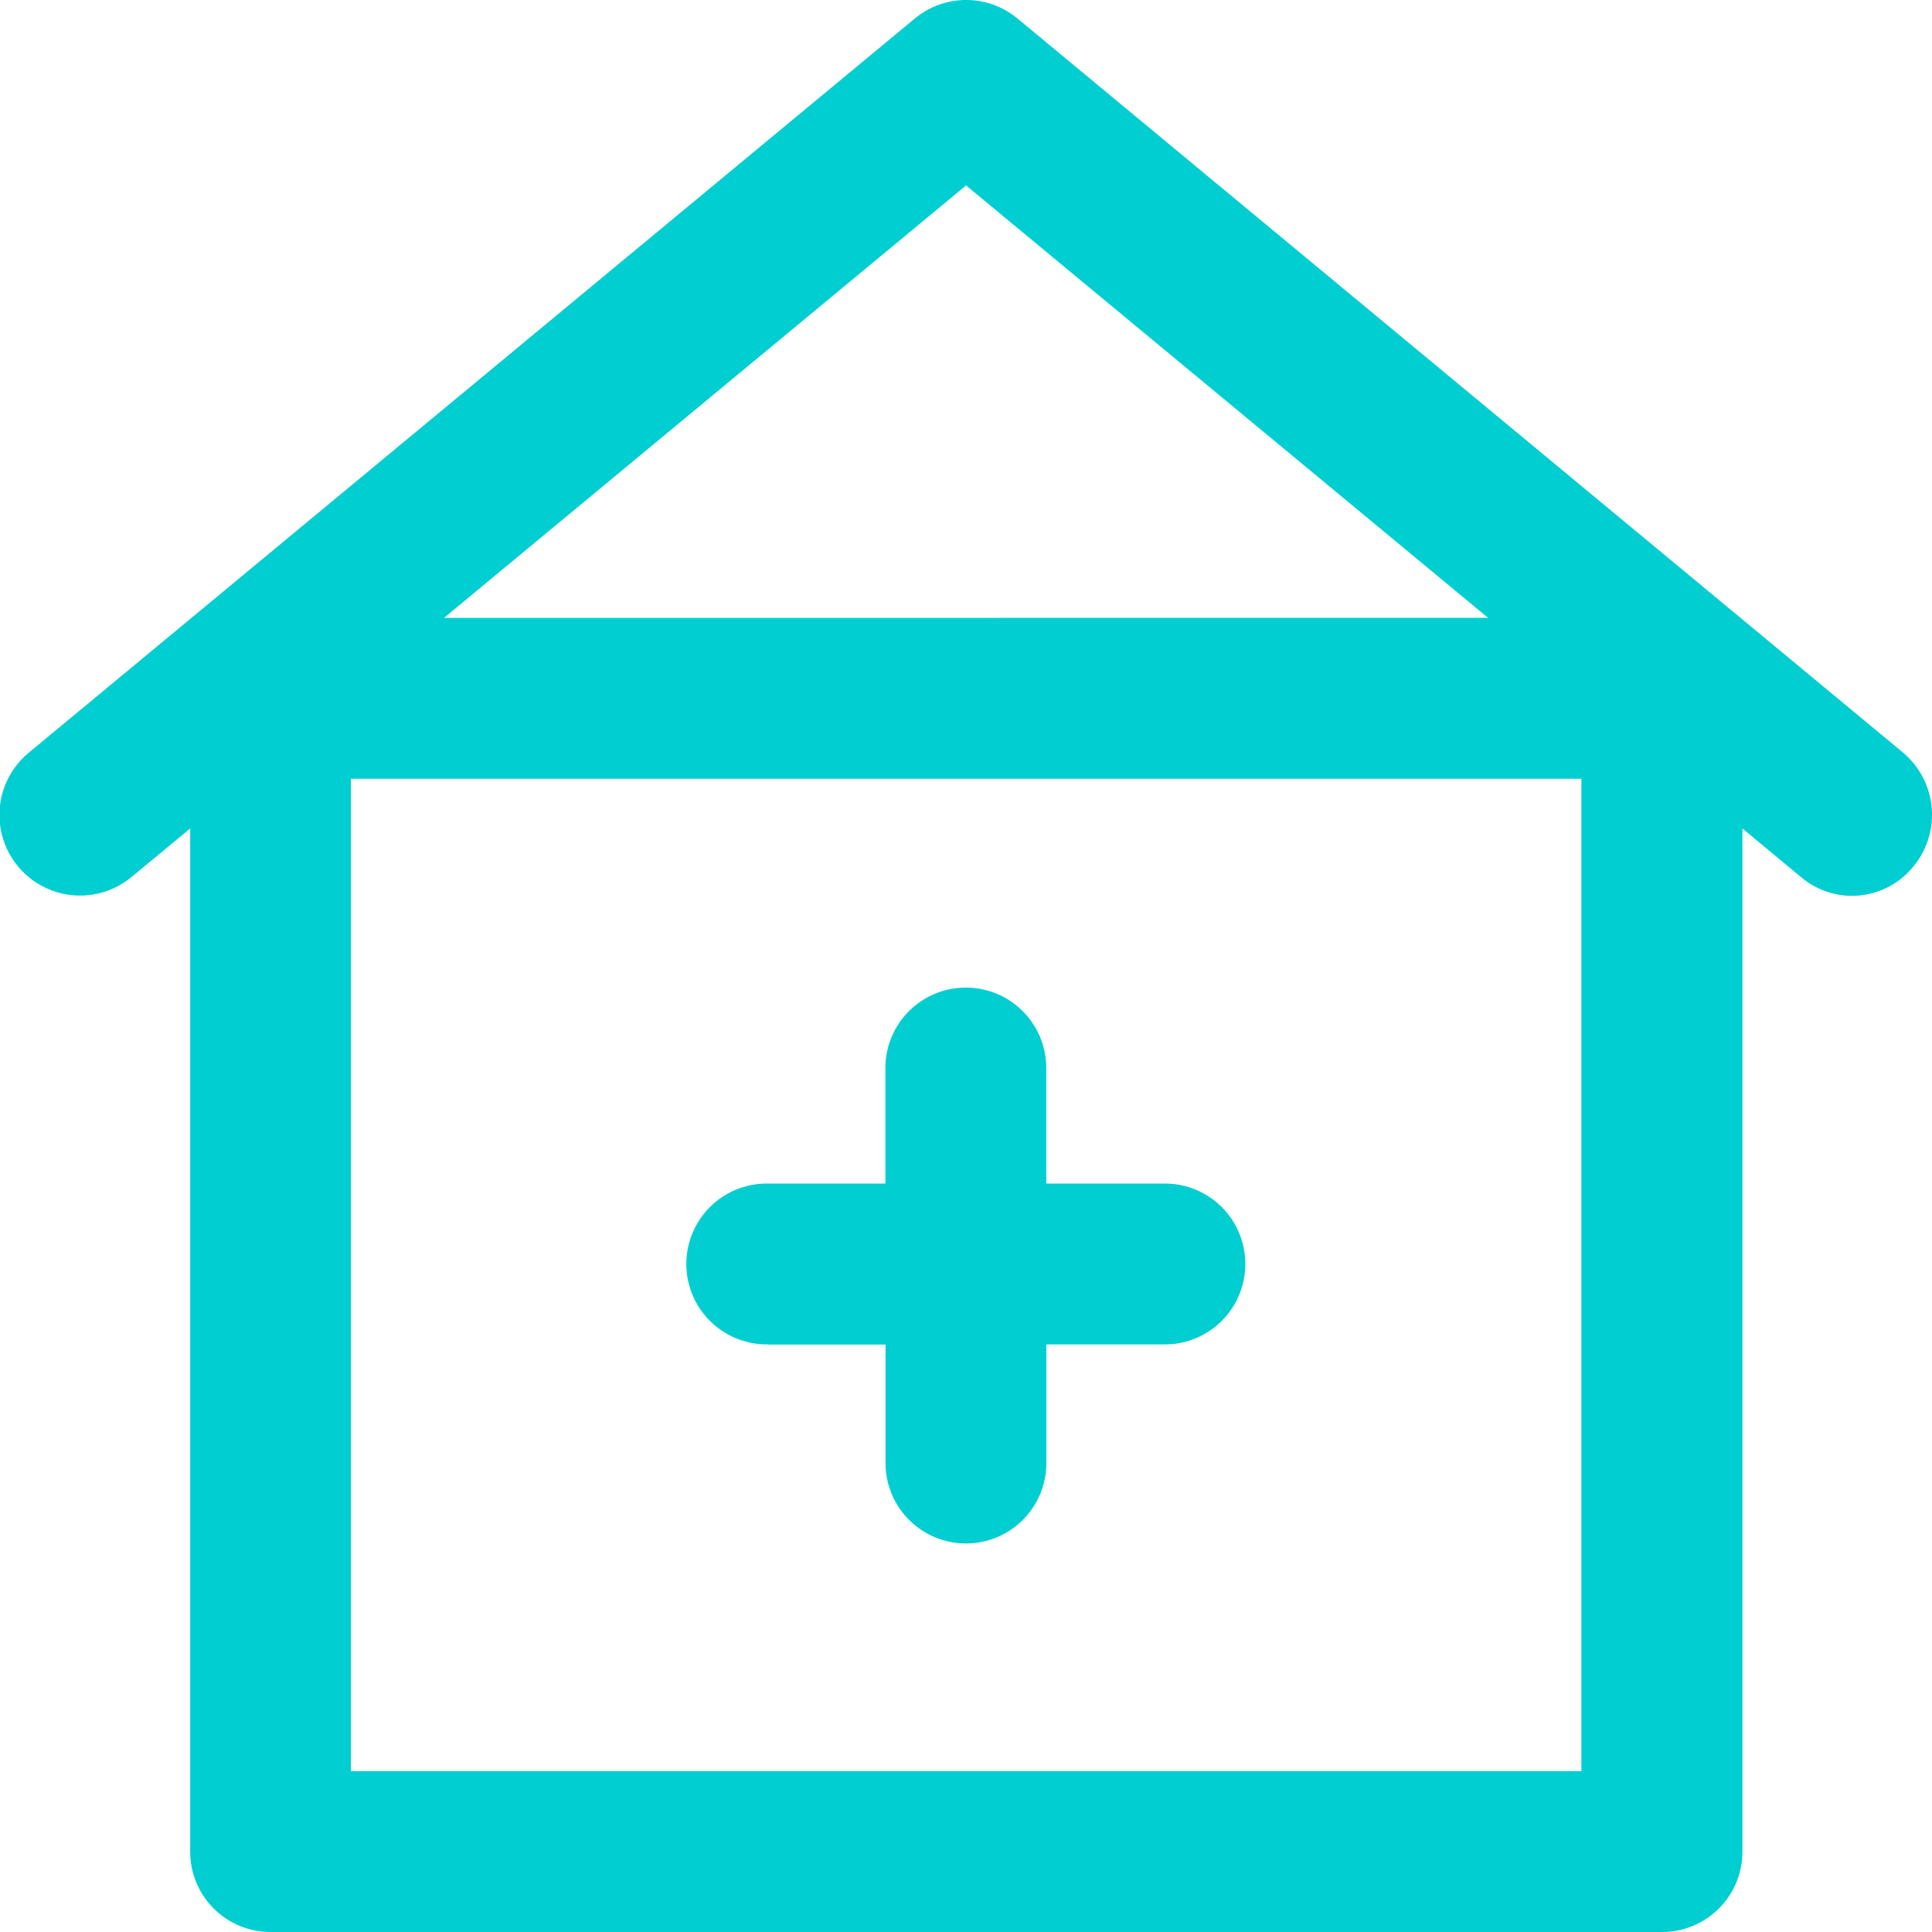
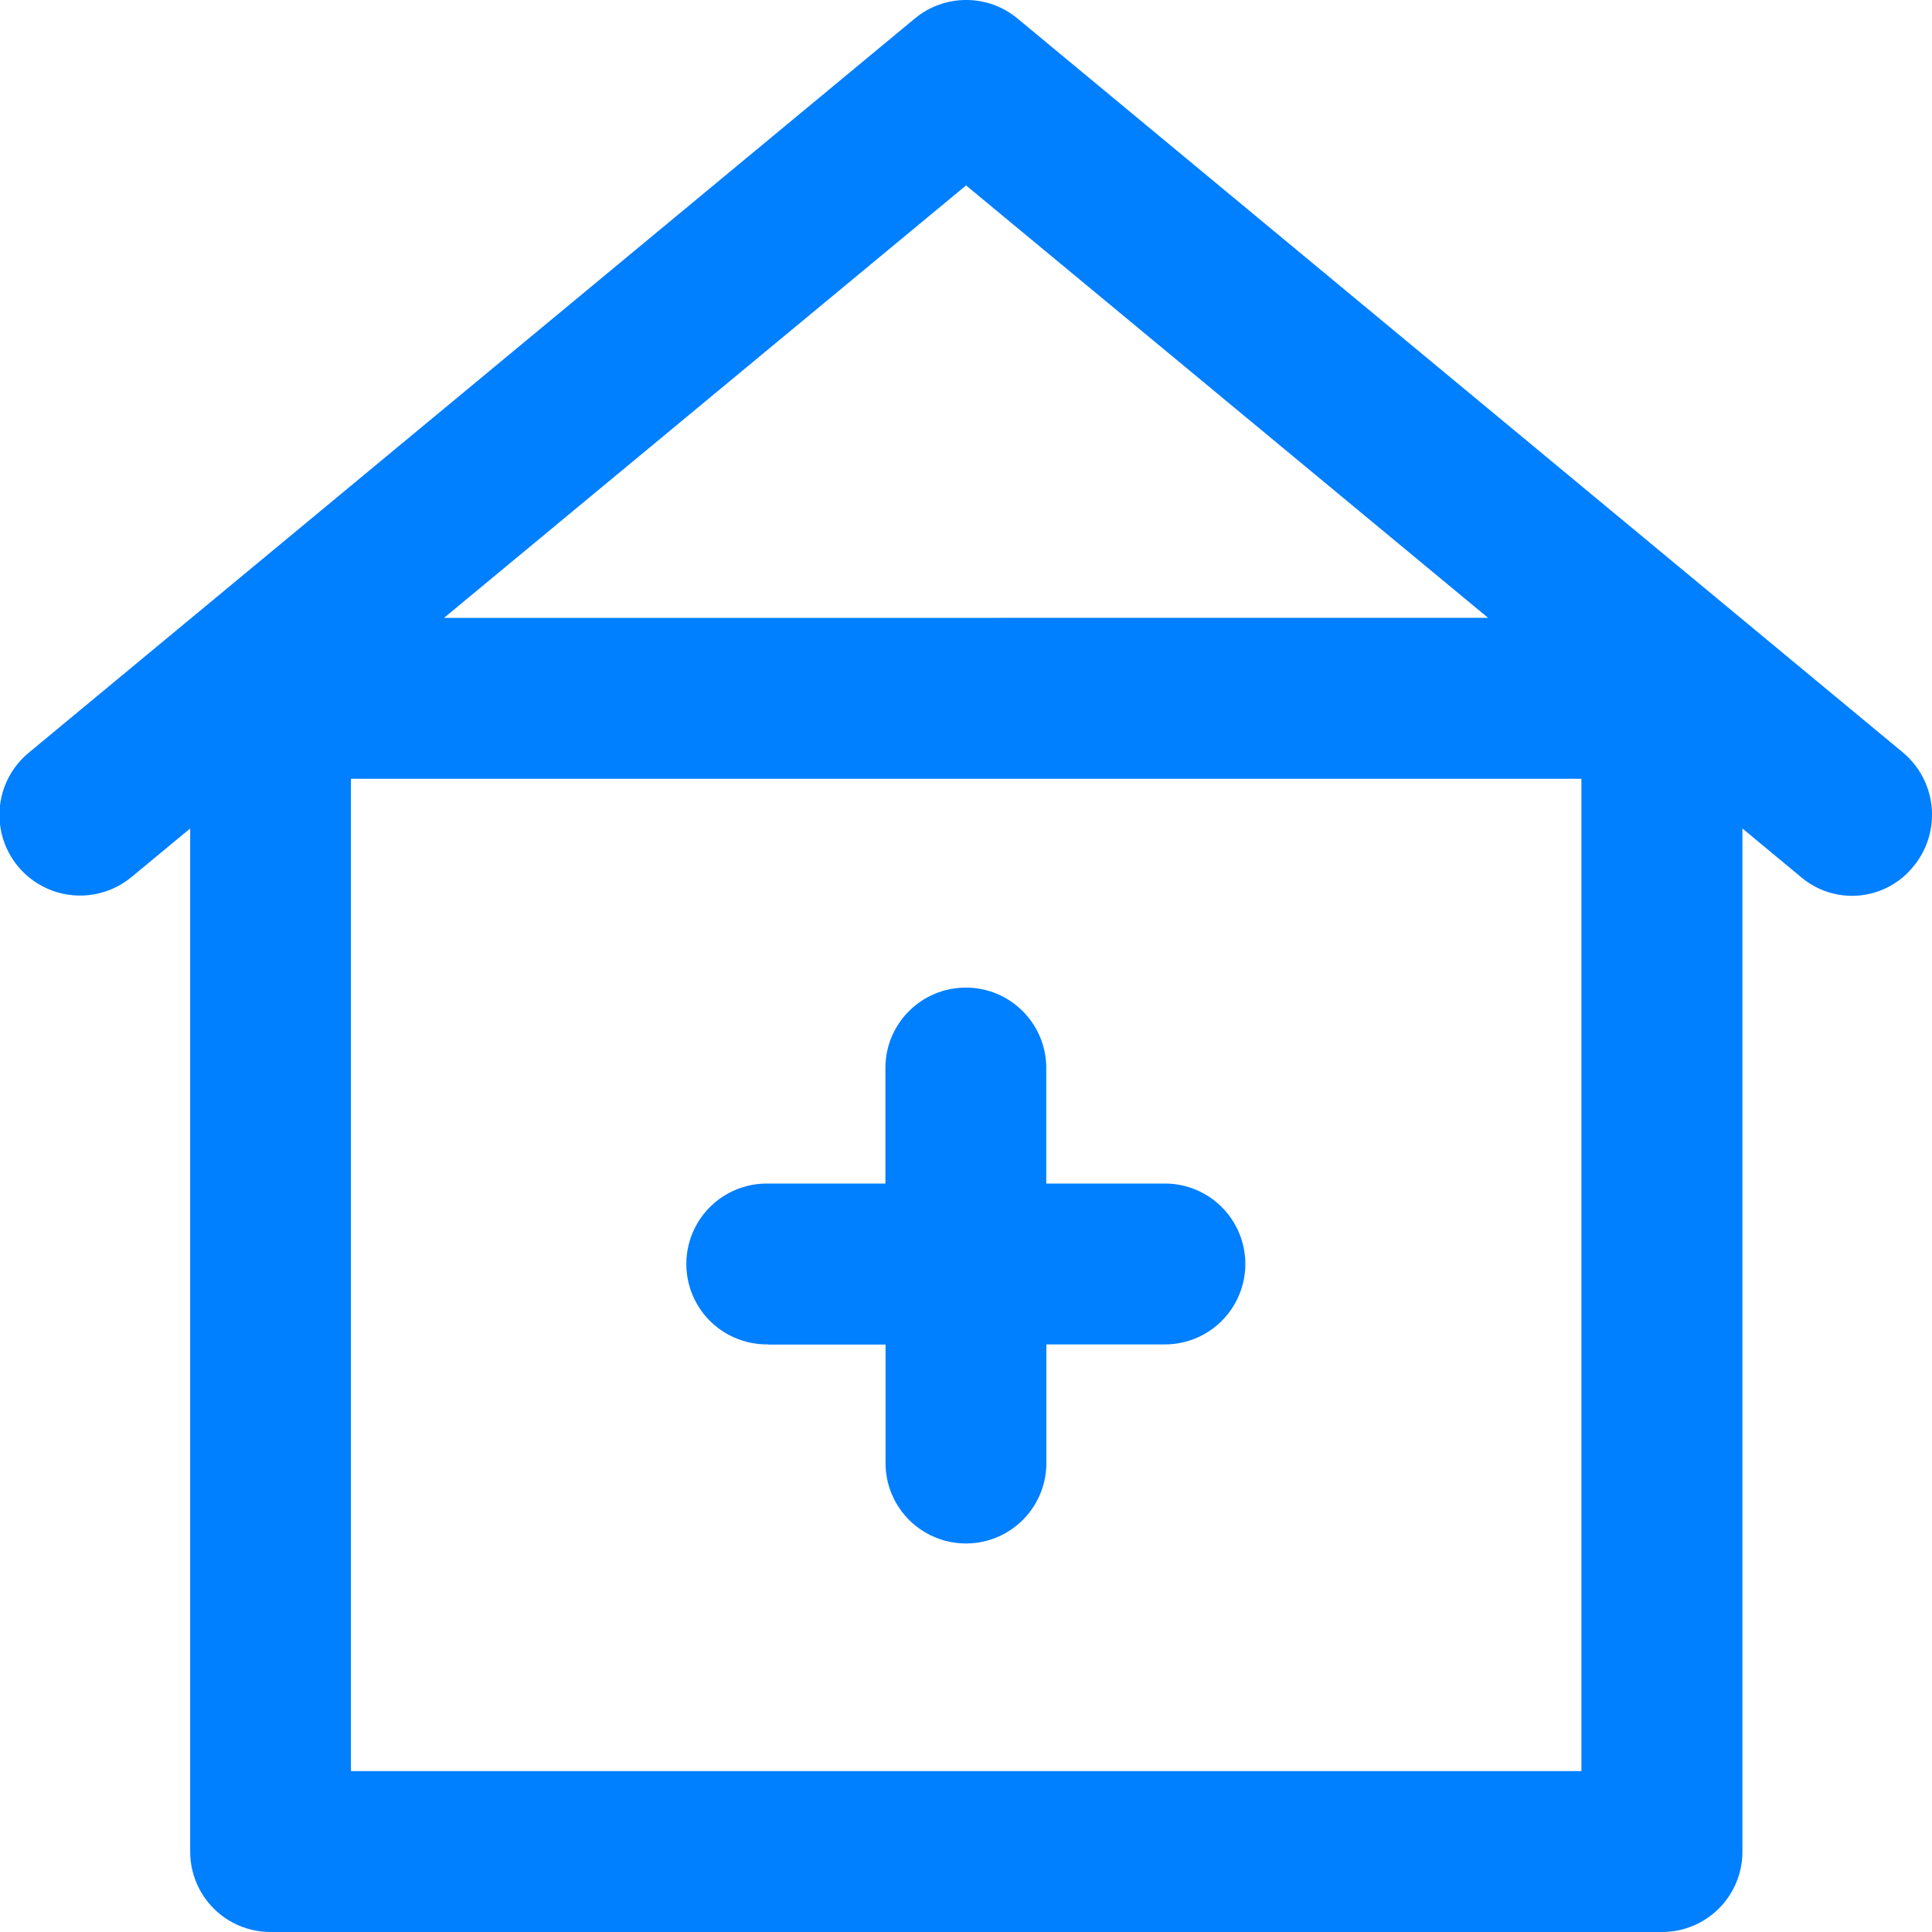
<svg xmlns="http://www.w3.org/2000/svg" viewBox="0 0 63 63">
  <defs>
    <style>
      .cls-1 {
-         fill: #00ced1;
+         fill: #007FFF;
      }
    </style>
  </defs>
  <g id="_005-hospital" data-name="005-hospital" transform="translate(-11.098 -10.775)">
    <g id="Group_92" data-name="Group 92" transform="translate(11.098 10.775)">
      <g id="Group_91" data-name="Group 91" transform="translate(0 0)">
        <path id="Path_32" data-name="Path 32" class="cls-1" d="M73.144,35.308,44.281,11.382a2.621,2.621,0,0,0-3.356,0L12.05,35.308a2.63,2.63,0,1,0,3.356,4.05L17.3,37.79V71.152a2.617,2.617,0,0,0,2.623,2.623h45.37a2.617,2.617,0,0,0,2.623-2.623V37.79l1.89,1.568a2.57,2.57,0,0,0,3.7-.347,2.643,2.643,0,0,0-.36-3.7ZM62.666,68.529H22.541V36.17H62.666ZM25.575,30.924,42.6,16.821l17.022,14.1Z" transform="translate(-11.098 -10.775)" />
        <path id="Path_33" data-name="Path 33" class="cls-1" d="M188.223,272.587h3.818V276.4a2.623,2.623,0,1,0,5.245,0v-3.818H201.1a2.623,2.623,0,1,0,0-5.245h-3.818v-3.818a2.623,2.623,0,0,0-5.245,0v3.818h-3.818a2.623,2.623,0,1,0,0,5.245Z" transform="translate(-163.165 -228.743)" />
      </g>
    </g>
  </g>
</svg>
